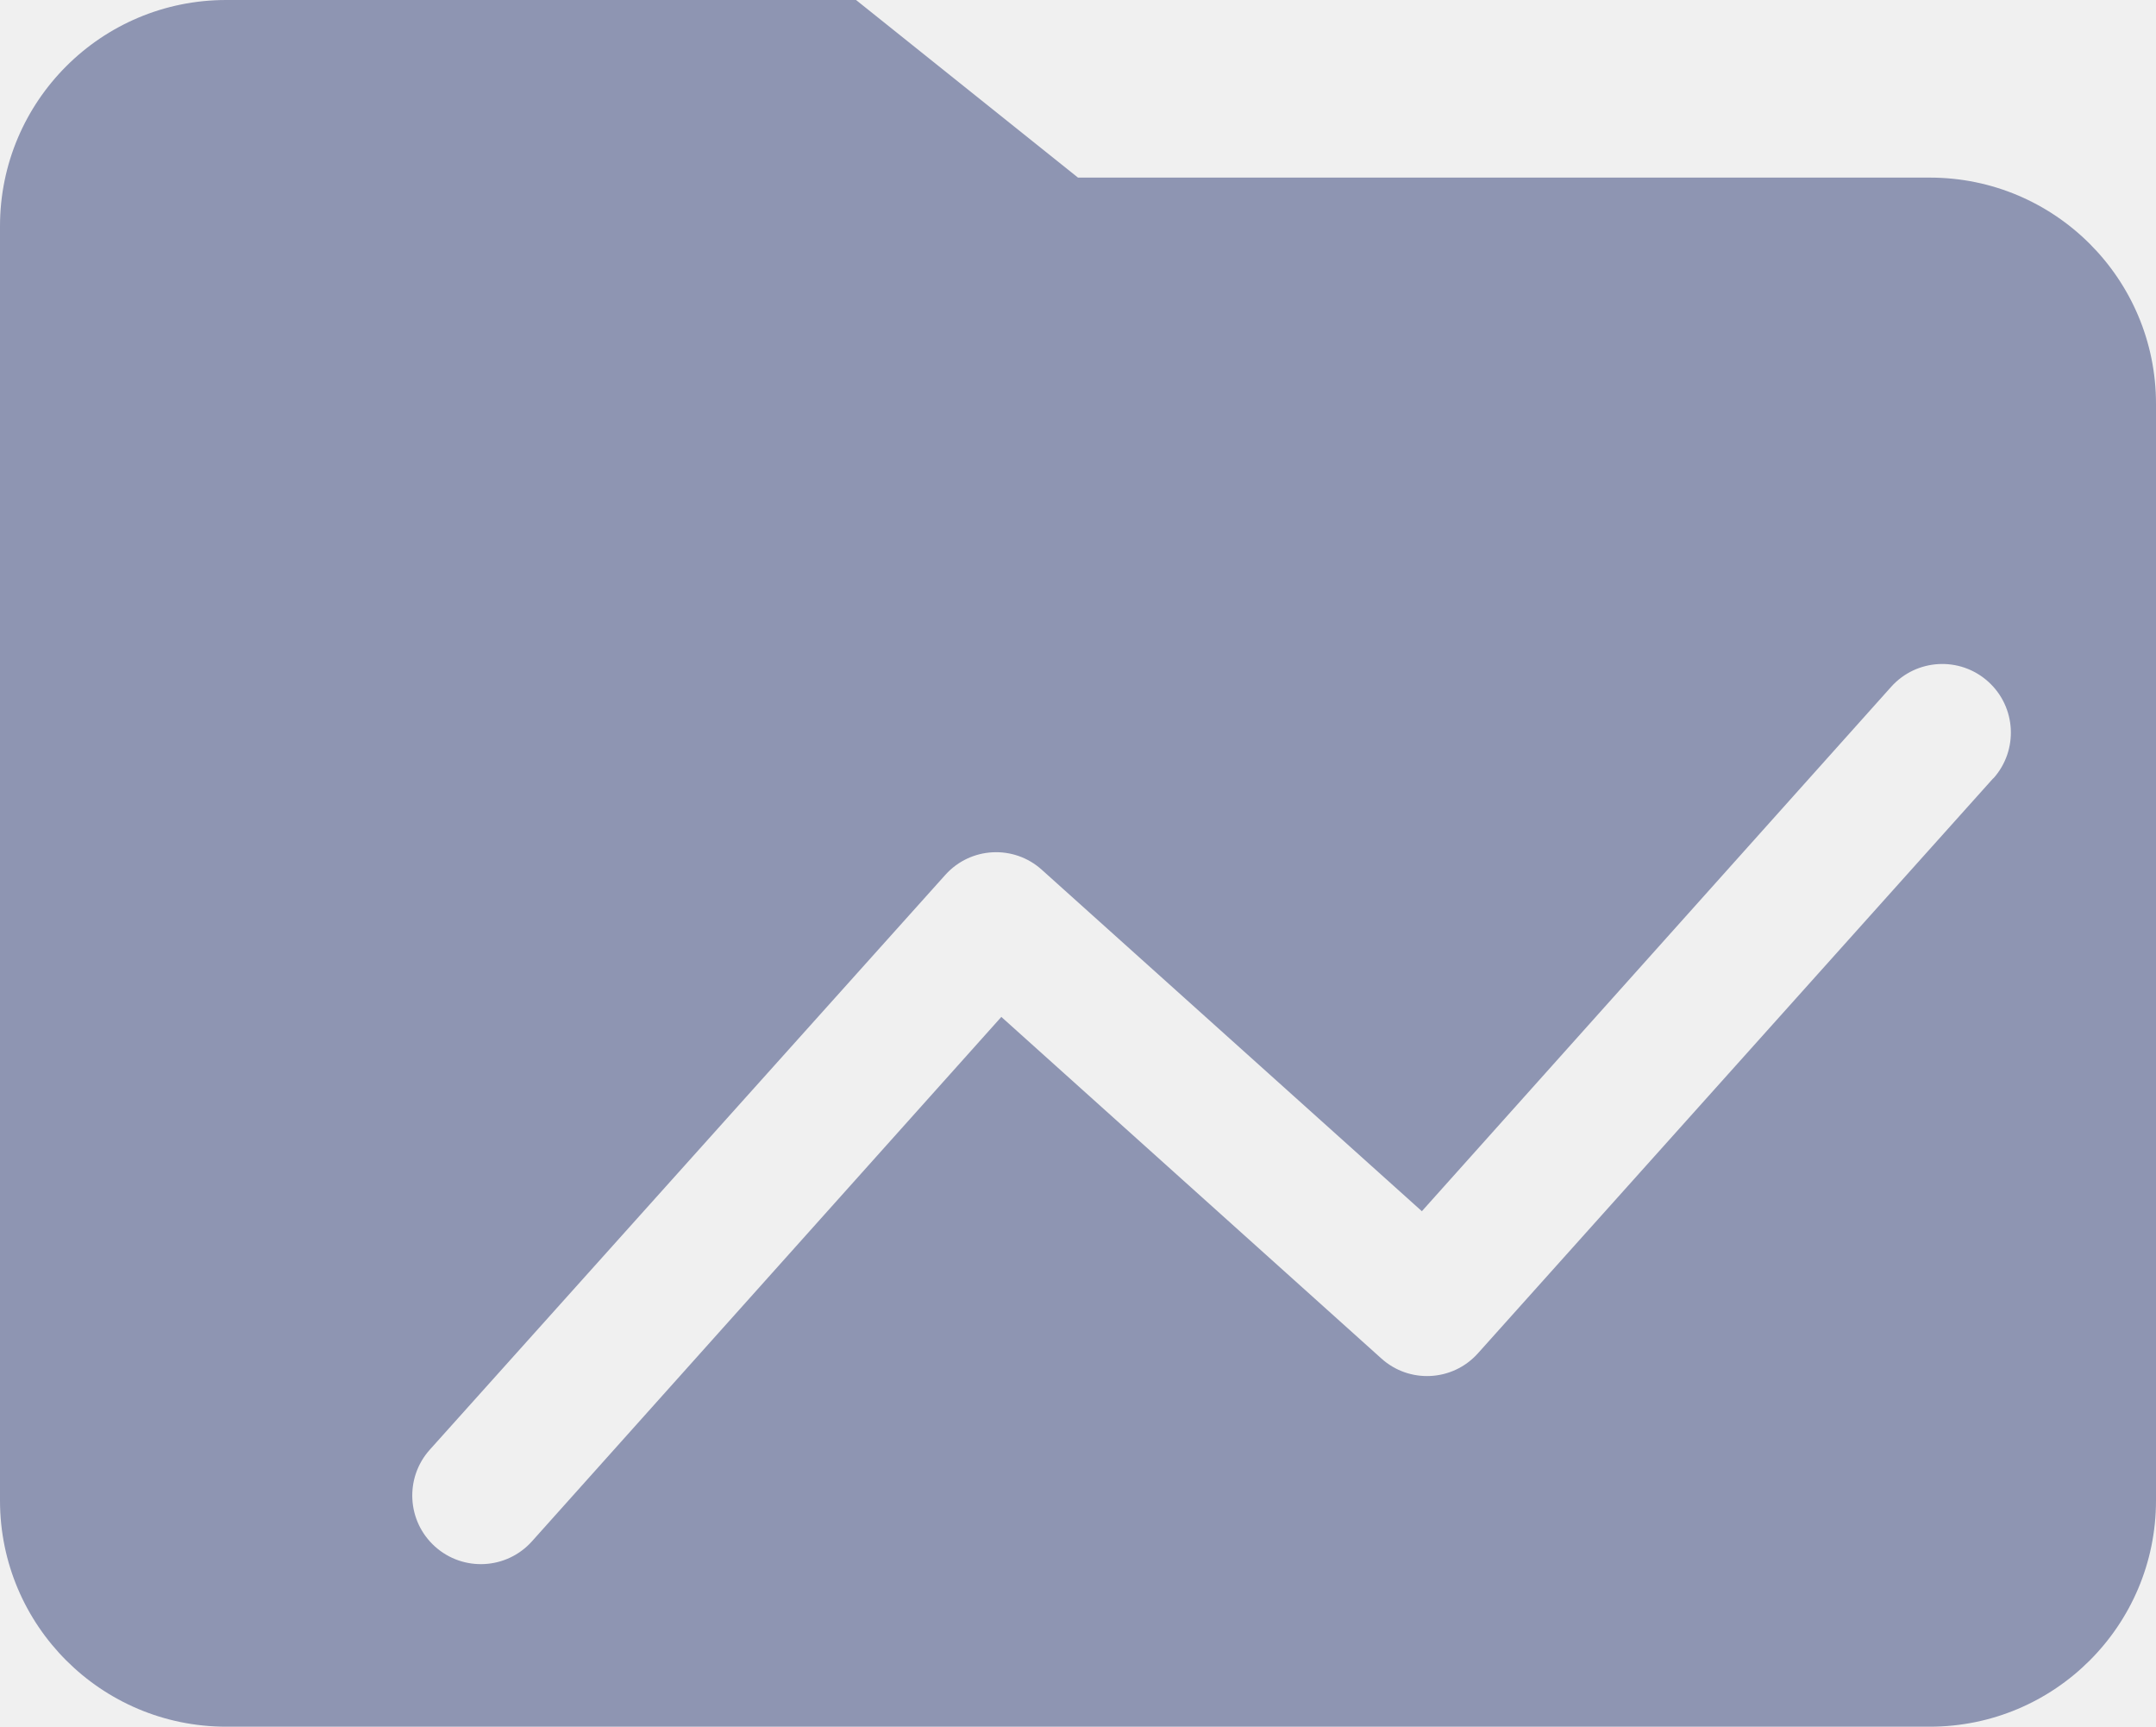
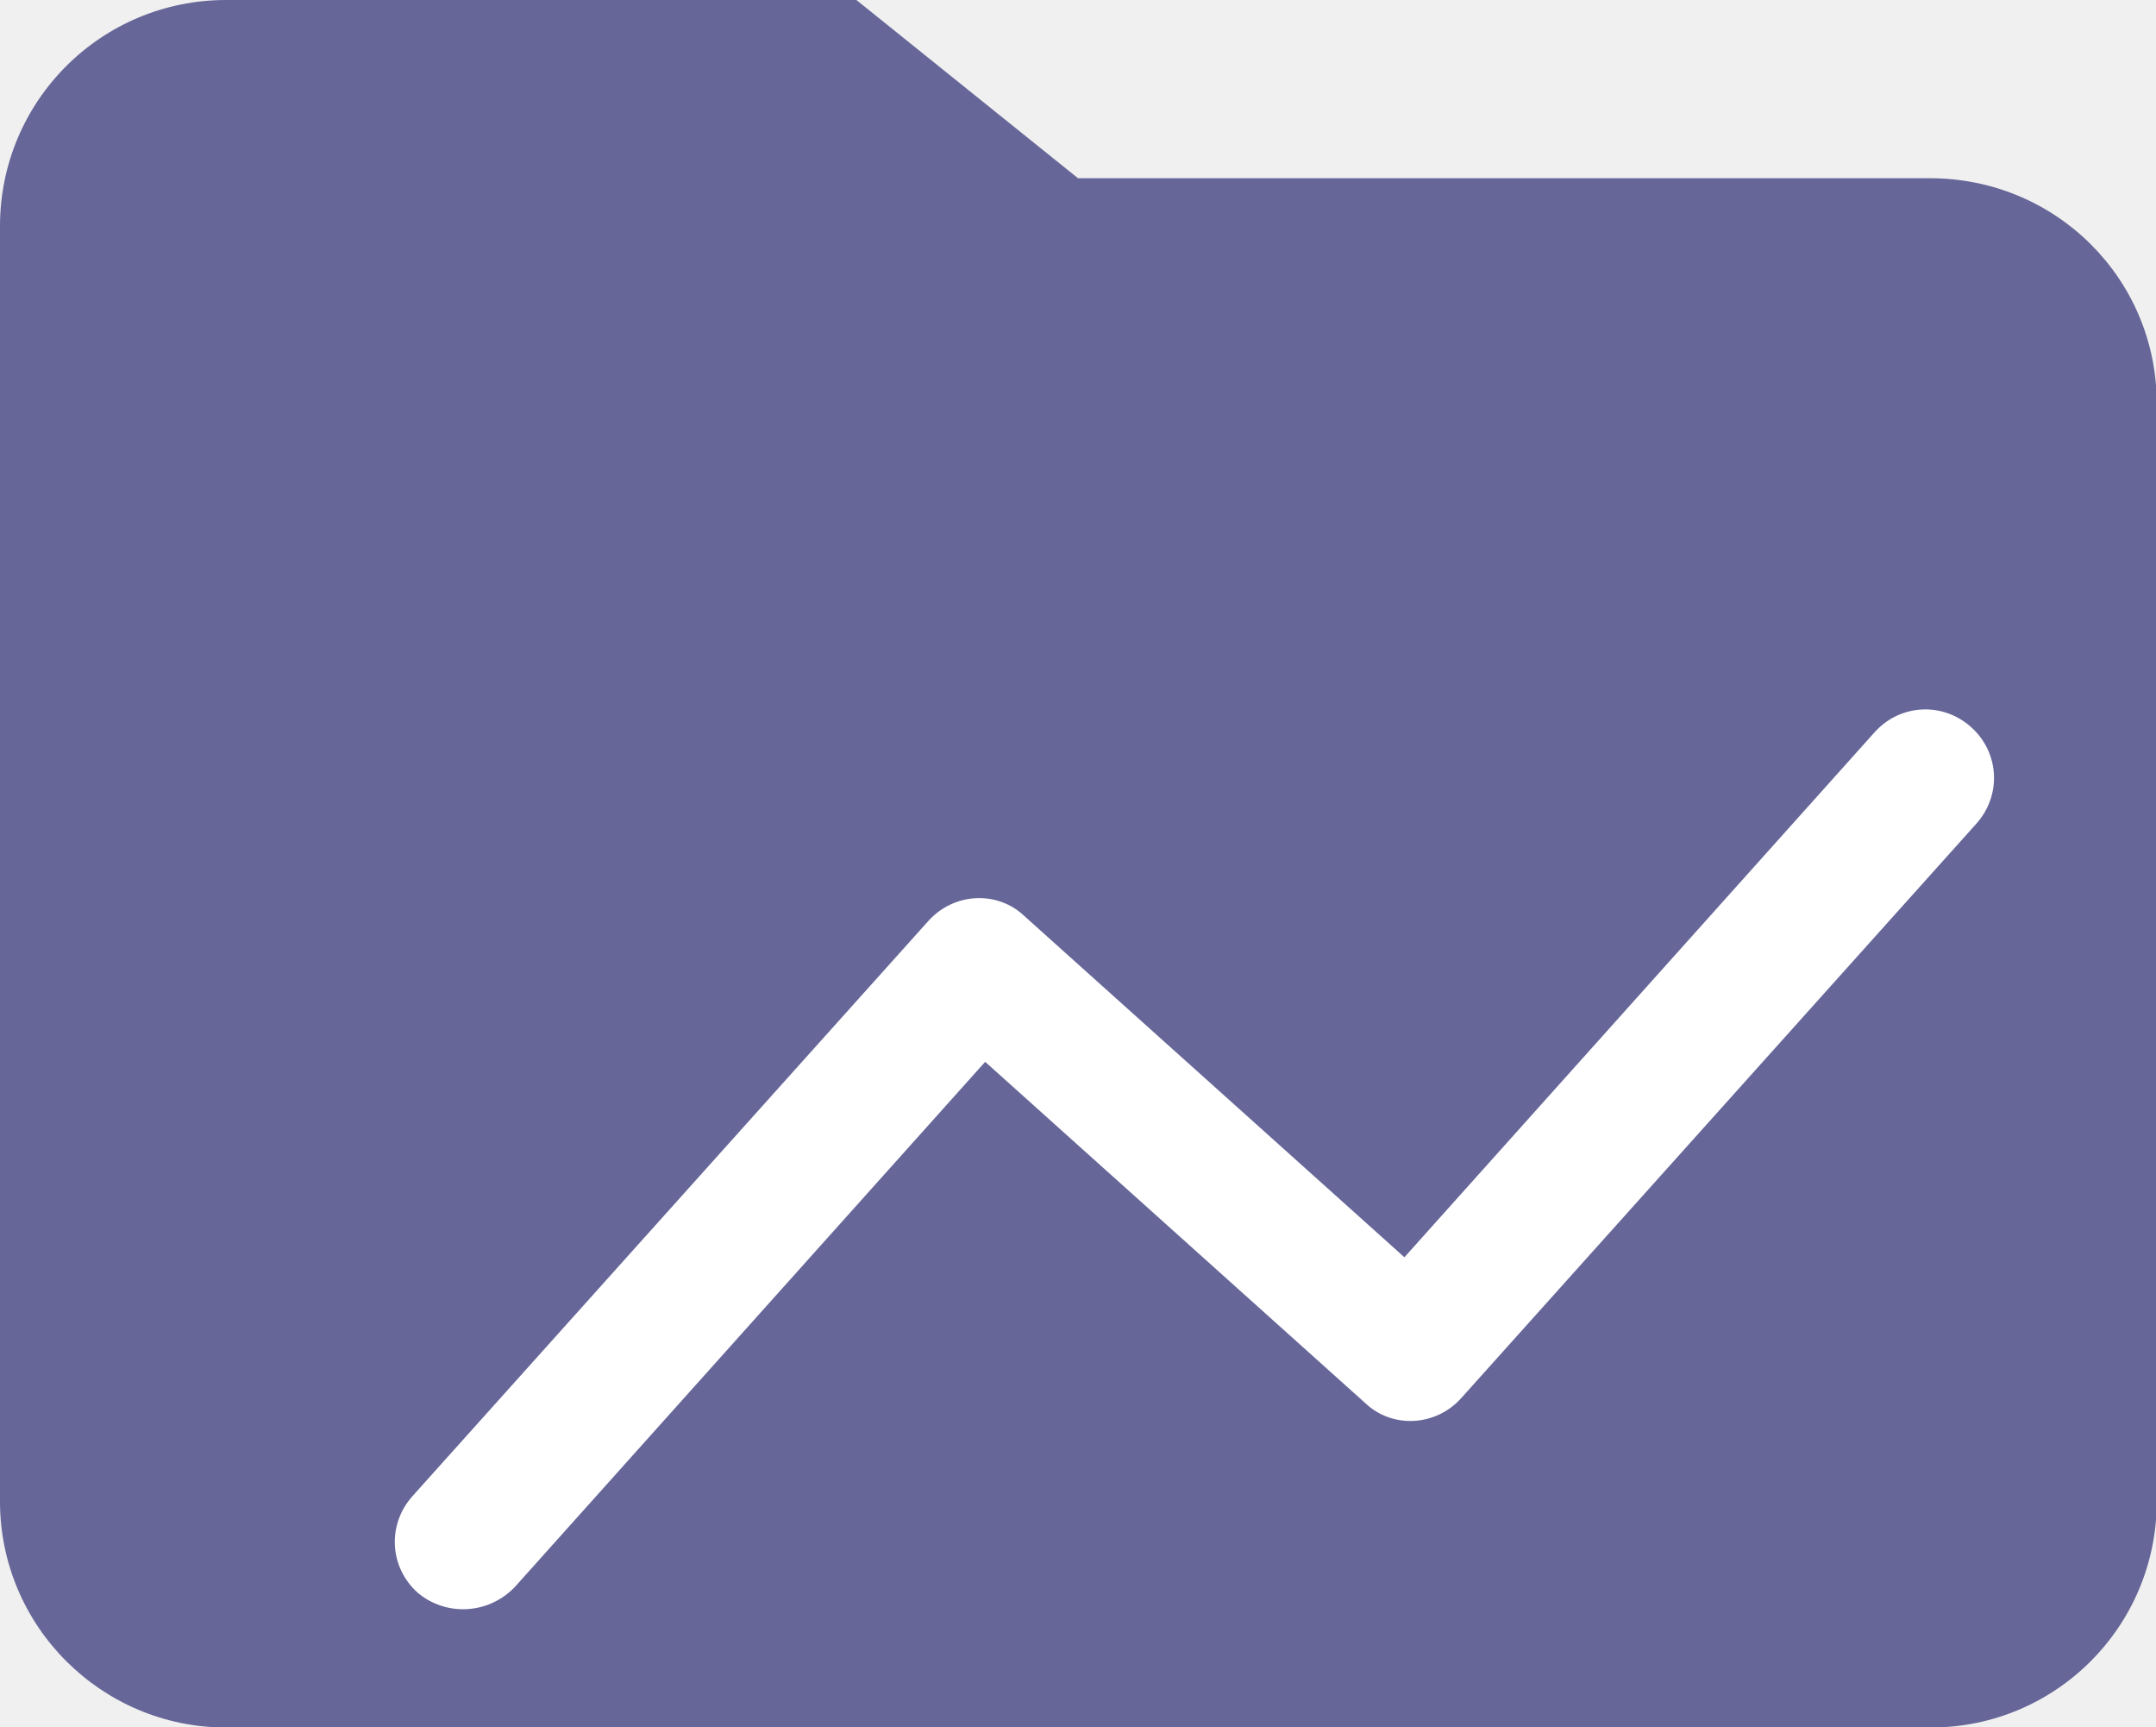
- <svg xmlns="http://www.w3.org/2000/svg" viewBox="0 0 612 490.05">
-   <path d="M547.81,50.4H306L243,0H64.19A64.19,64.19,0,0,0,0,64.19V425.86A64.19,64.19,0,0,0,64.19,490H547.81A64.19,64.19,0,0,0,612,425.86V114.59A64.19,64.19,0,0,0,547.81,50.4Zm18,170.45L419.56,384l-.11.12a19.36,19.36,0,0,1-27.35,1.38L284.24,288.58,151,437.4a19.44,19.44,0,0,1-29-26L268.28,248.34l.11-.12a19.36,19.36,0,0,1,27.35-1.38l107.87,96.88L536.83,194.9a19.44,19.44,0,0,1,29,26Z" style="fill:#8e95b2" />
+ <svg xmlns="http://www.w3.org/2000/svg" version="1.1" id="Layer_1" x="0px" y="0px" viewBox="0 0 288 230.6" style="enable-background:new 0 0 288 230.6;" xml:space="preserve">
+   <style type="text/css">
+ 	.st0{fill:#666699;}
+ 	.st1{fill:#FFFFFF;}
+ </style>
+   <path class="st0" d="M257.8,23.8H144L114.4,0H30.2C13.5,0,0,13.5,0,30.2v170.3c0,16.7,13.6,30.2,30.2,30.2h227.7  c16.7,0,30.2-13.5,30.2-30.2V53.9C288.1,37.2,274.6,23.8,257.8,23.8z" />
+   <path class="st1" d="M68.8,211.9l62.8-70.1l50.8,45.6c3.6,3.4,9.4,3.1,12.8-0.7L264,110c3.4-3.8,3.1-9.5-0.7-12.9  c-3.8-3.4-9.5-3.1-12.9,0.7l-62.8,70.1l-50.8-45.6c-3.6-3.4-9.4-3.1-12.8,0.7l-68.9,76.8c-3.4,3.8-3.1,9.5,0.7,12.9  C59.6,215.9,65.3,215.6,68.8,211.9z" />
</svg>
